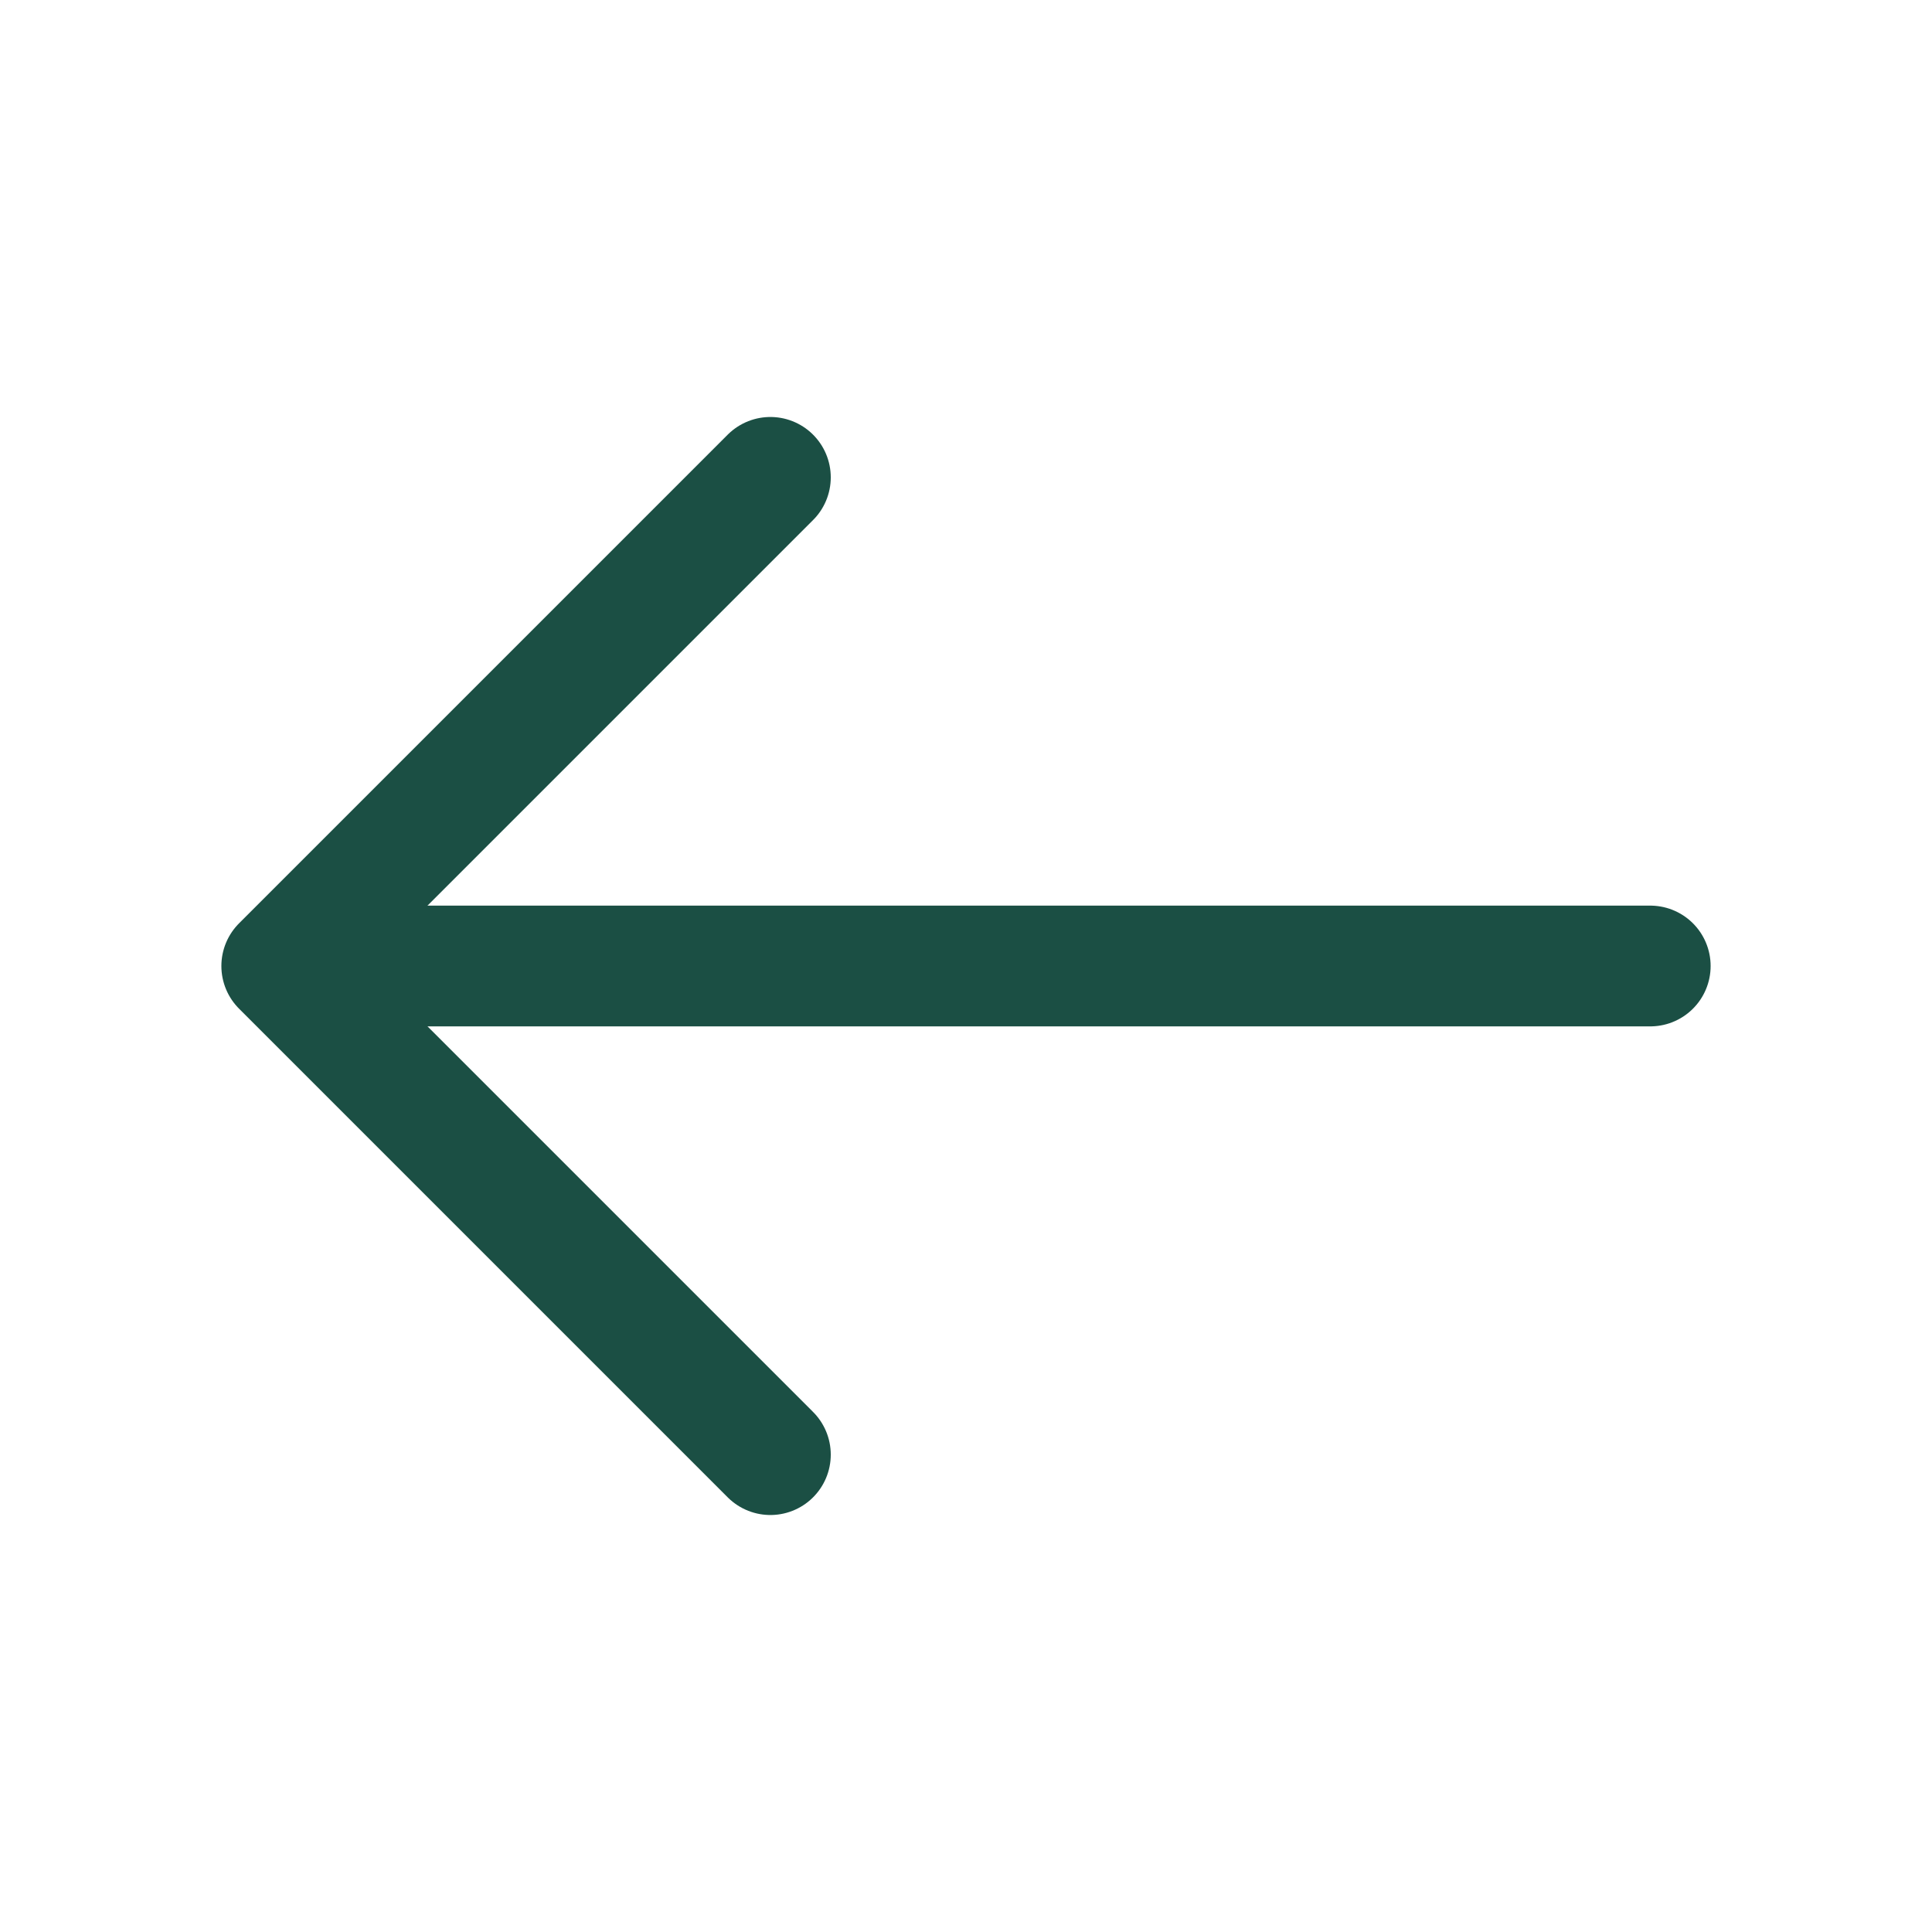
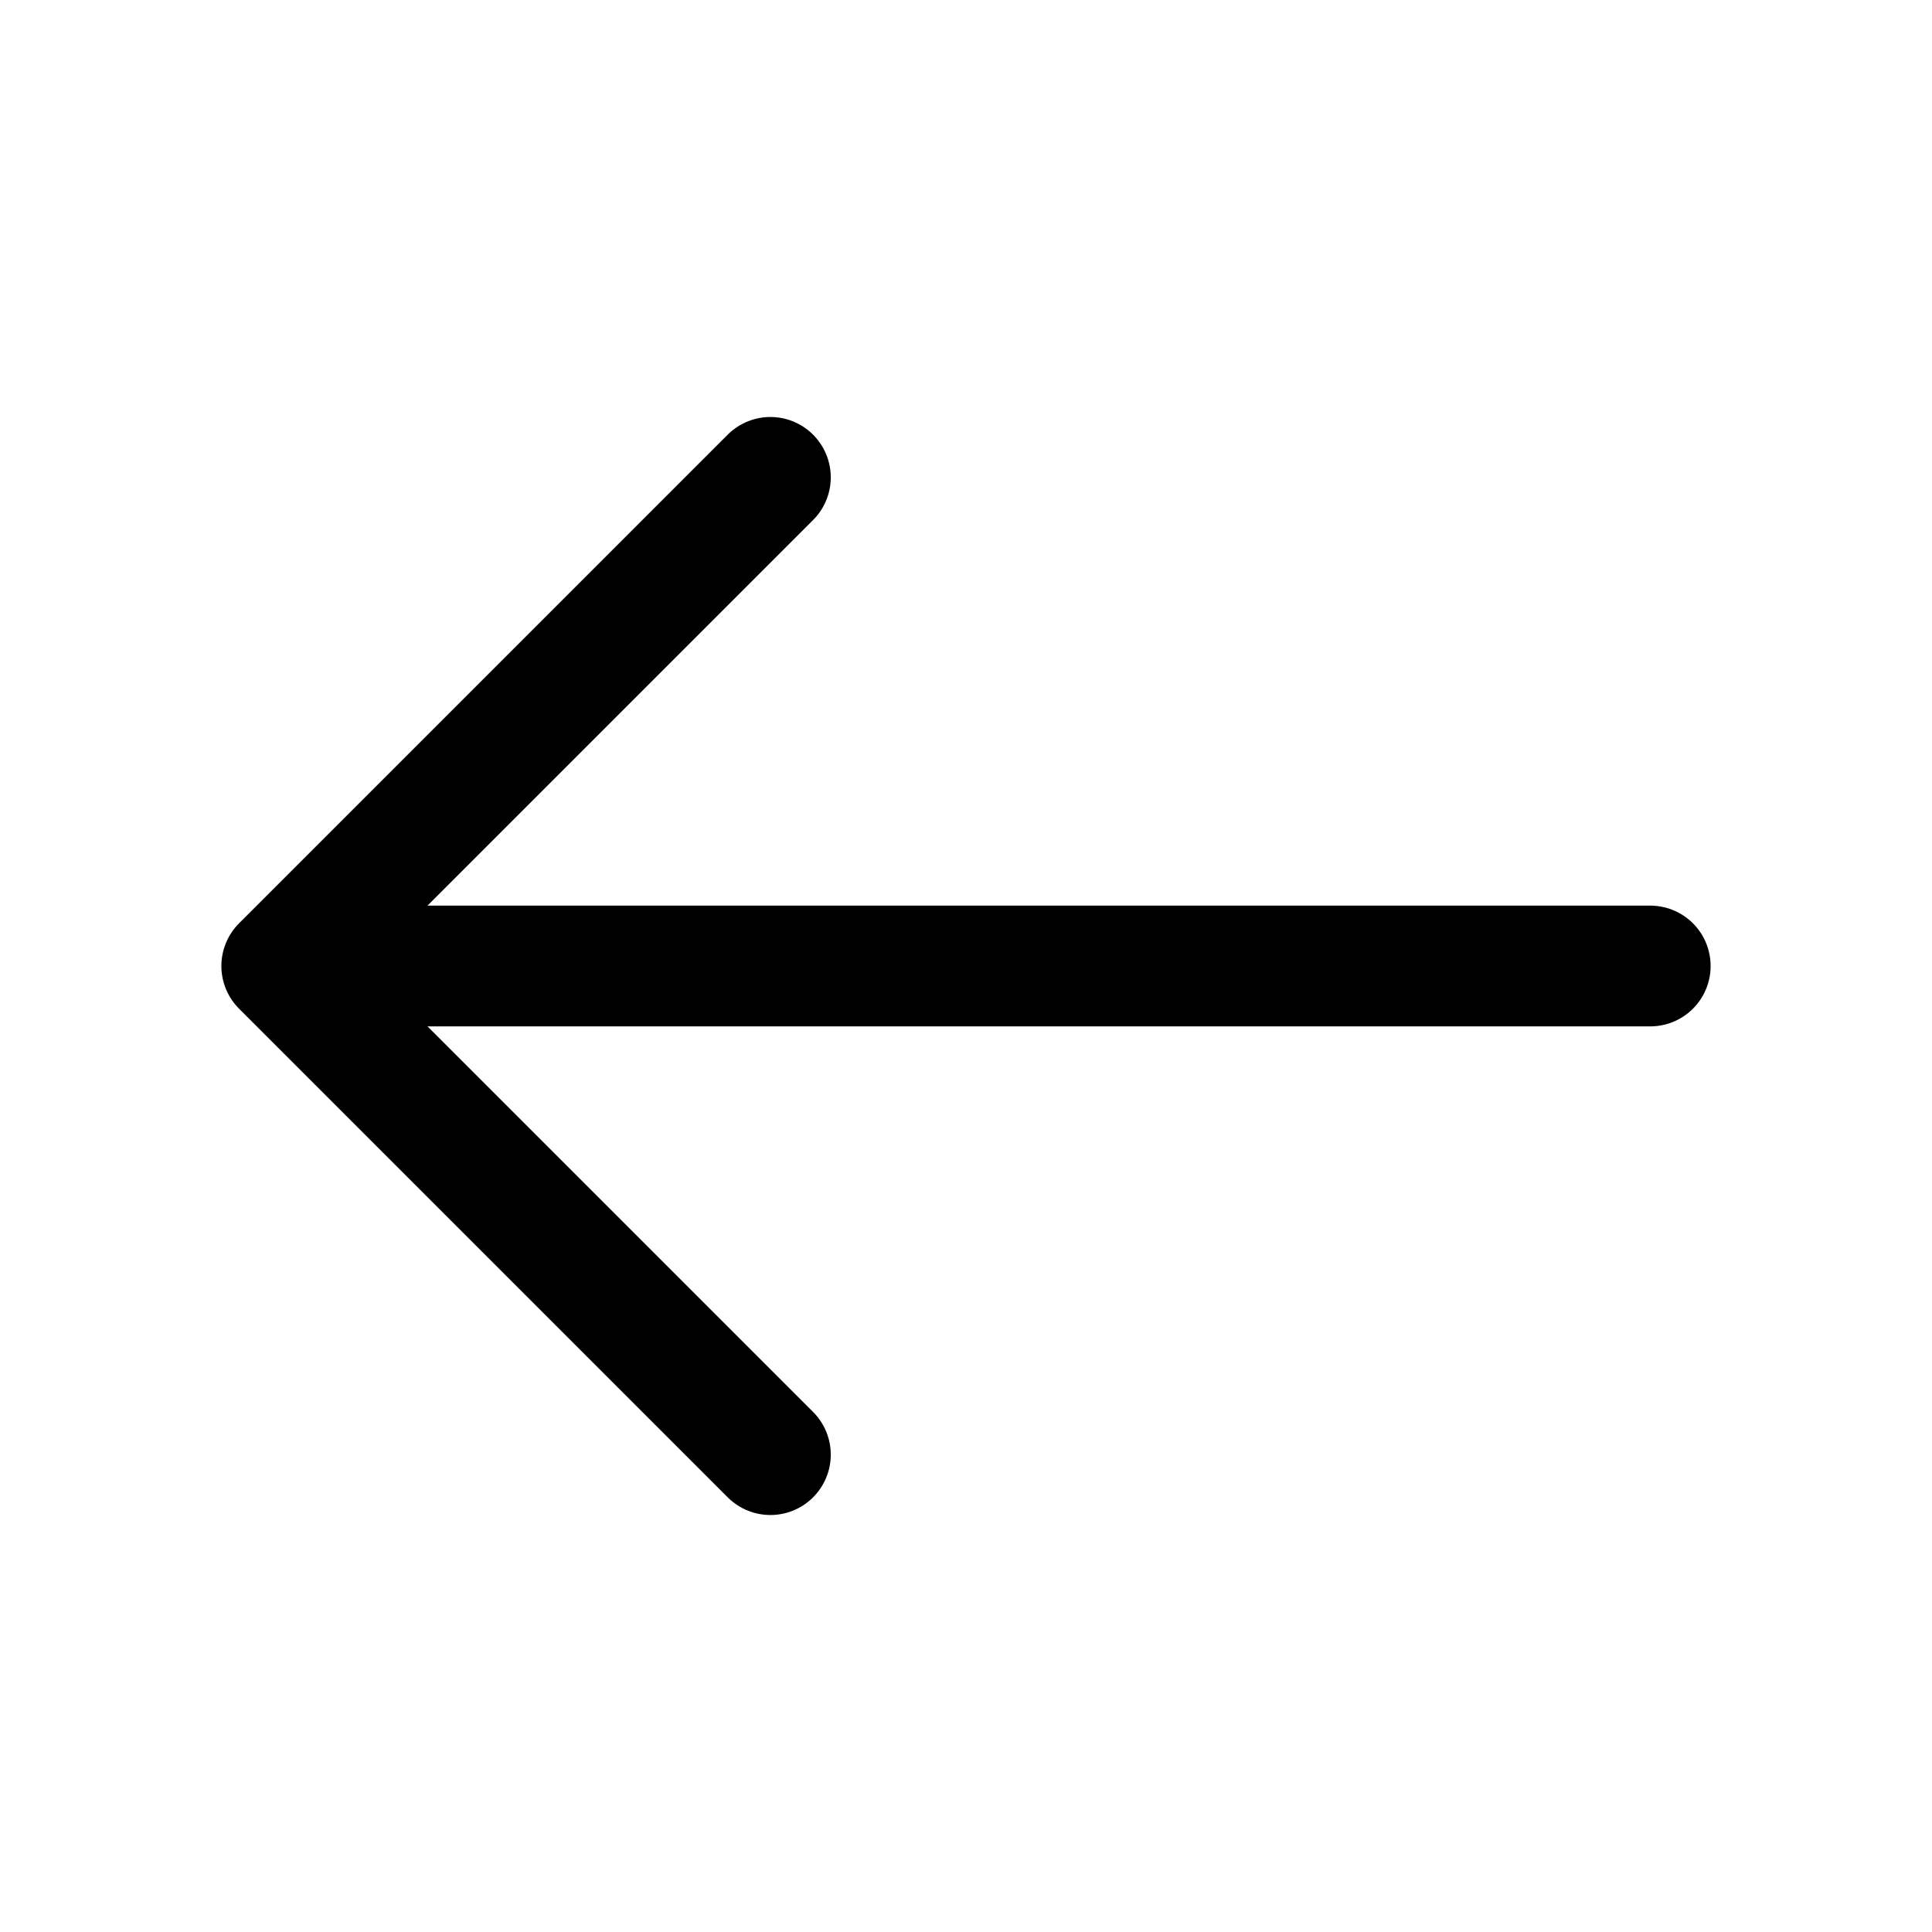
<svg xmlns="http://www.w3.org/2000/svg" width="24" height="24" viewBox="0 0 24 24" fill="none">
-   <path d="M9.57 5.93L3.5 12L9.57 18.07" stroke="#1B4F44" stroke-width="1.5" stroke-miterlimit="10" stroke-linecap="round" stroke-linejoin="round" />
-   <path d="M20.5 12H3.67" stroke="#1B4F44" stroke-width="1.5" stroke-miterlimit="10" stroke-linecap="round" stroke-linejoin="round" />
+   <path d="M9.57 5.93L3.5 12L9.57 18.07" stroke="#000000" stroke-width="1.5" stroke-miterlimit="10" stroke-linecap="round" stroke-linejoin="round" />
+   <path d="M20.5 12H3.67" stroke="#000000" stroke-width="1.5" stroke-miterlimit="10" stroke-linecap="round" stroke-linejoin="round" />
</svg>
